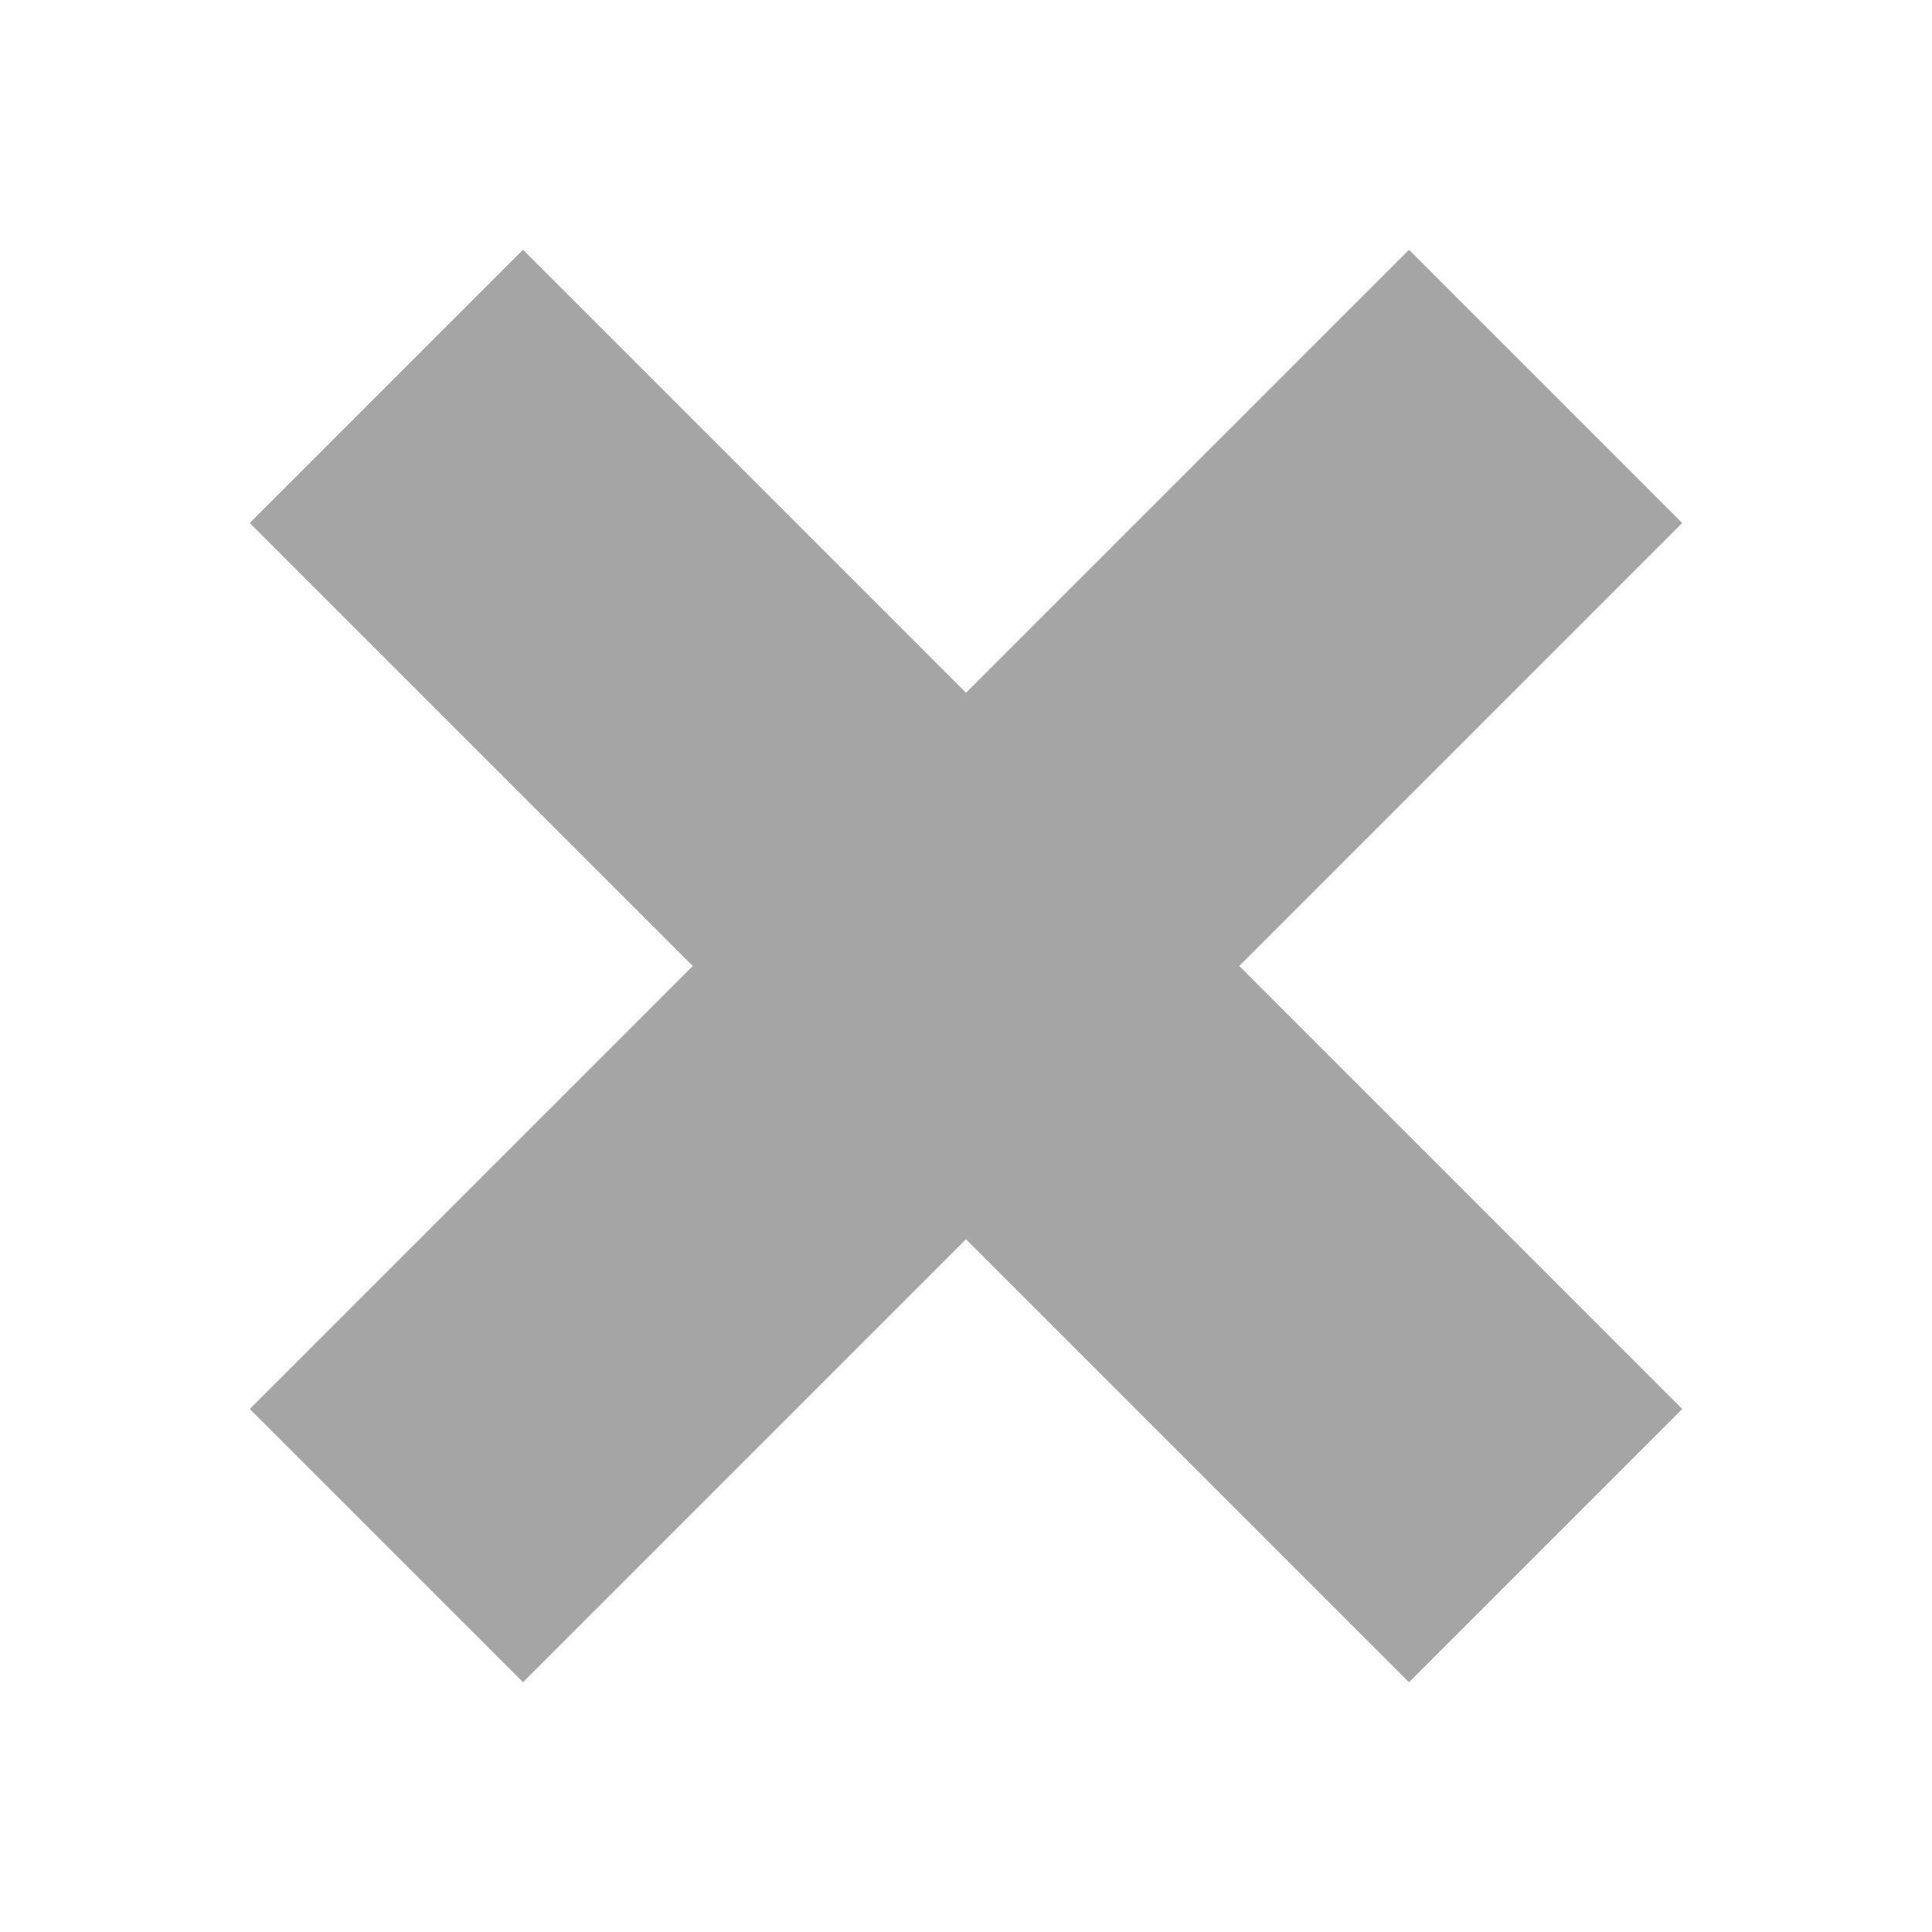
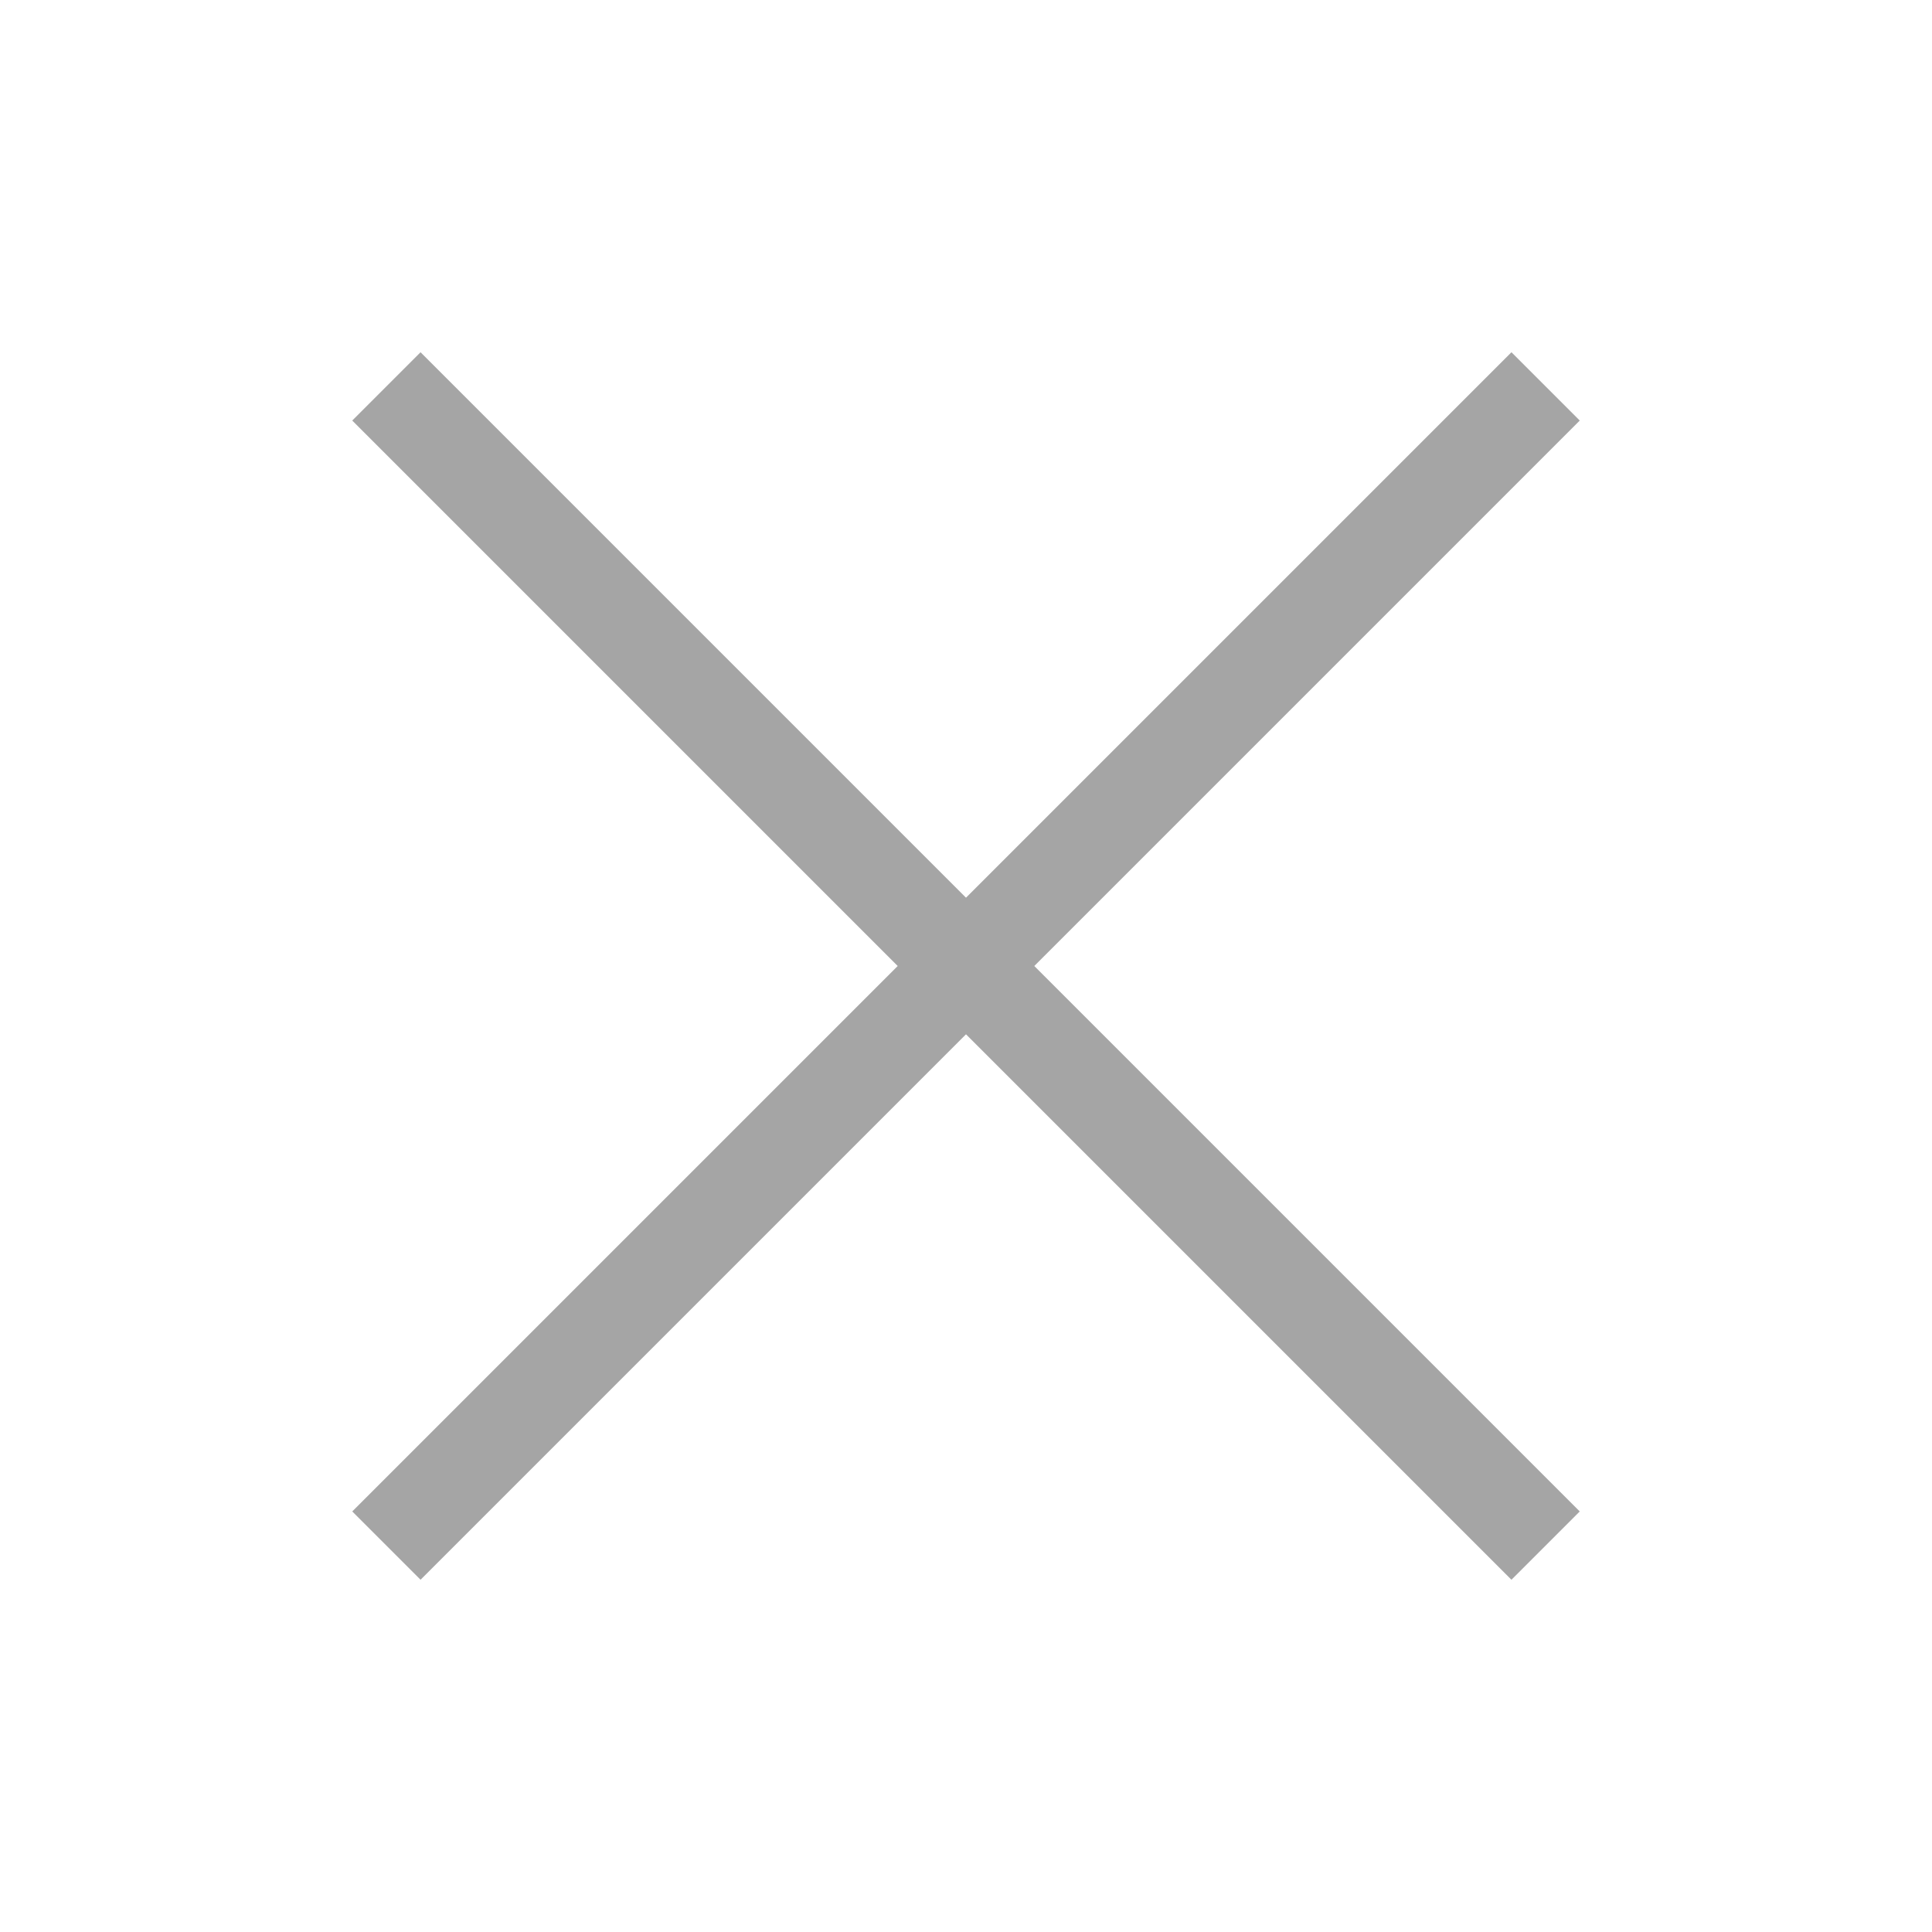
<svg xmlns="http://www.w3.org/2000/svg" width="20" height="20" viewBox="0 0 20 20" fill="none">
-   <path d="M4 4L16 16" stroke="#A5A5A5" stroke-width="4" />
-   <path d="M16 4L4 16" stroke="#A5A5A5" stroke-width="4" />
+   <path d="M4 4L16 16" stroke="#A5A5A5" strokeWidth="4" />
+   <path d="M16 4L4 16" stroke="#A5A5A5" strokeWidth="4" />
</svg>
